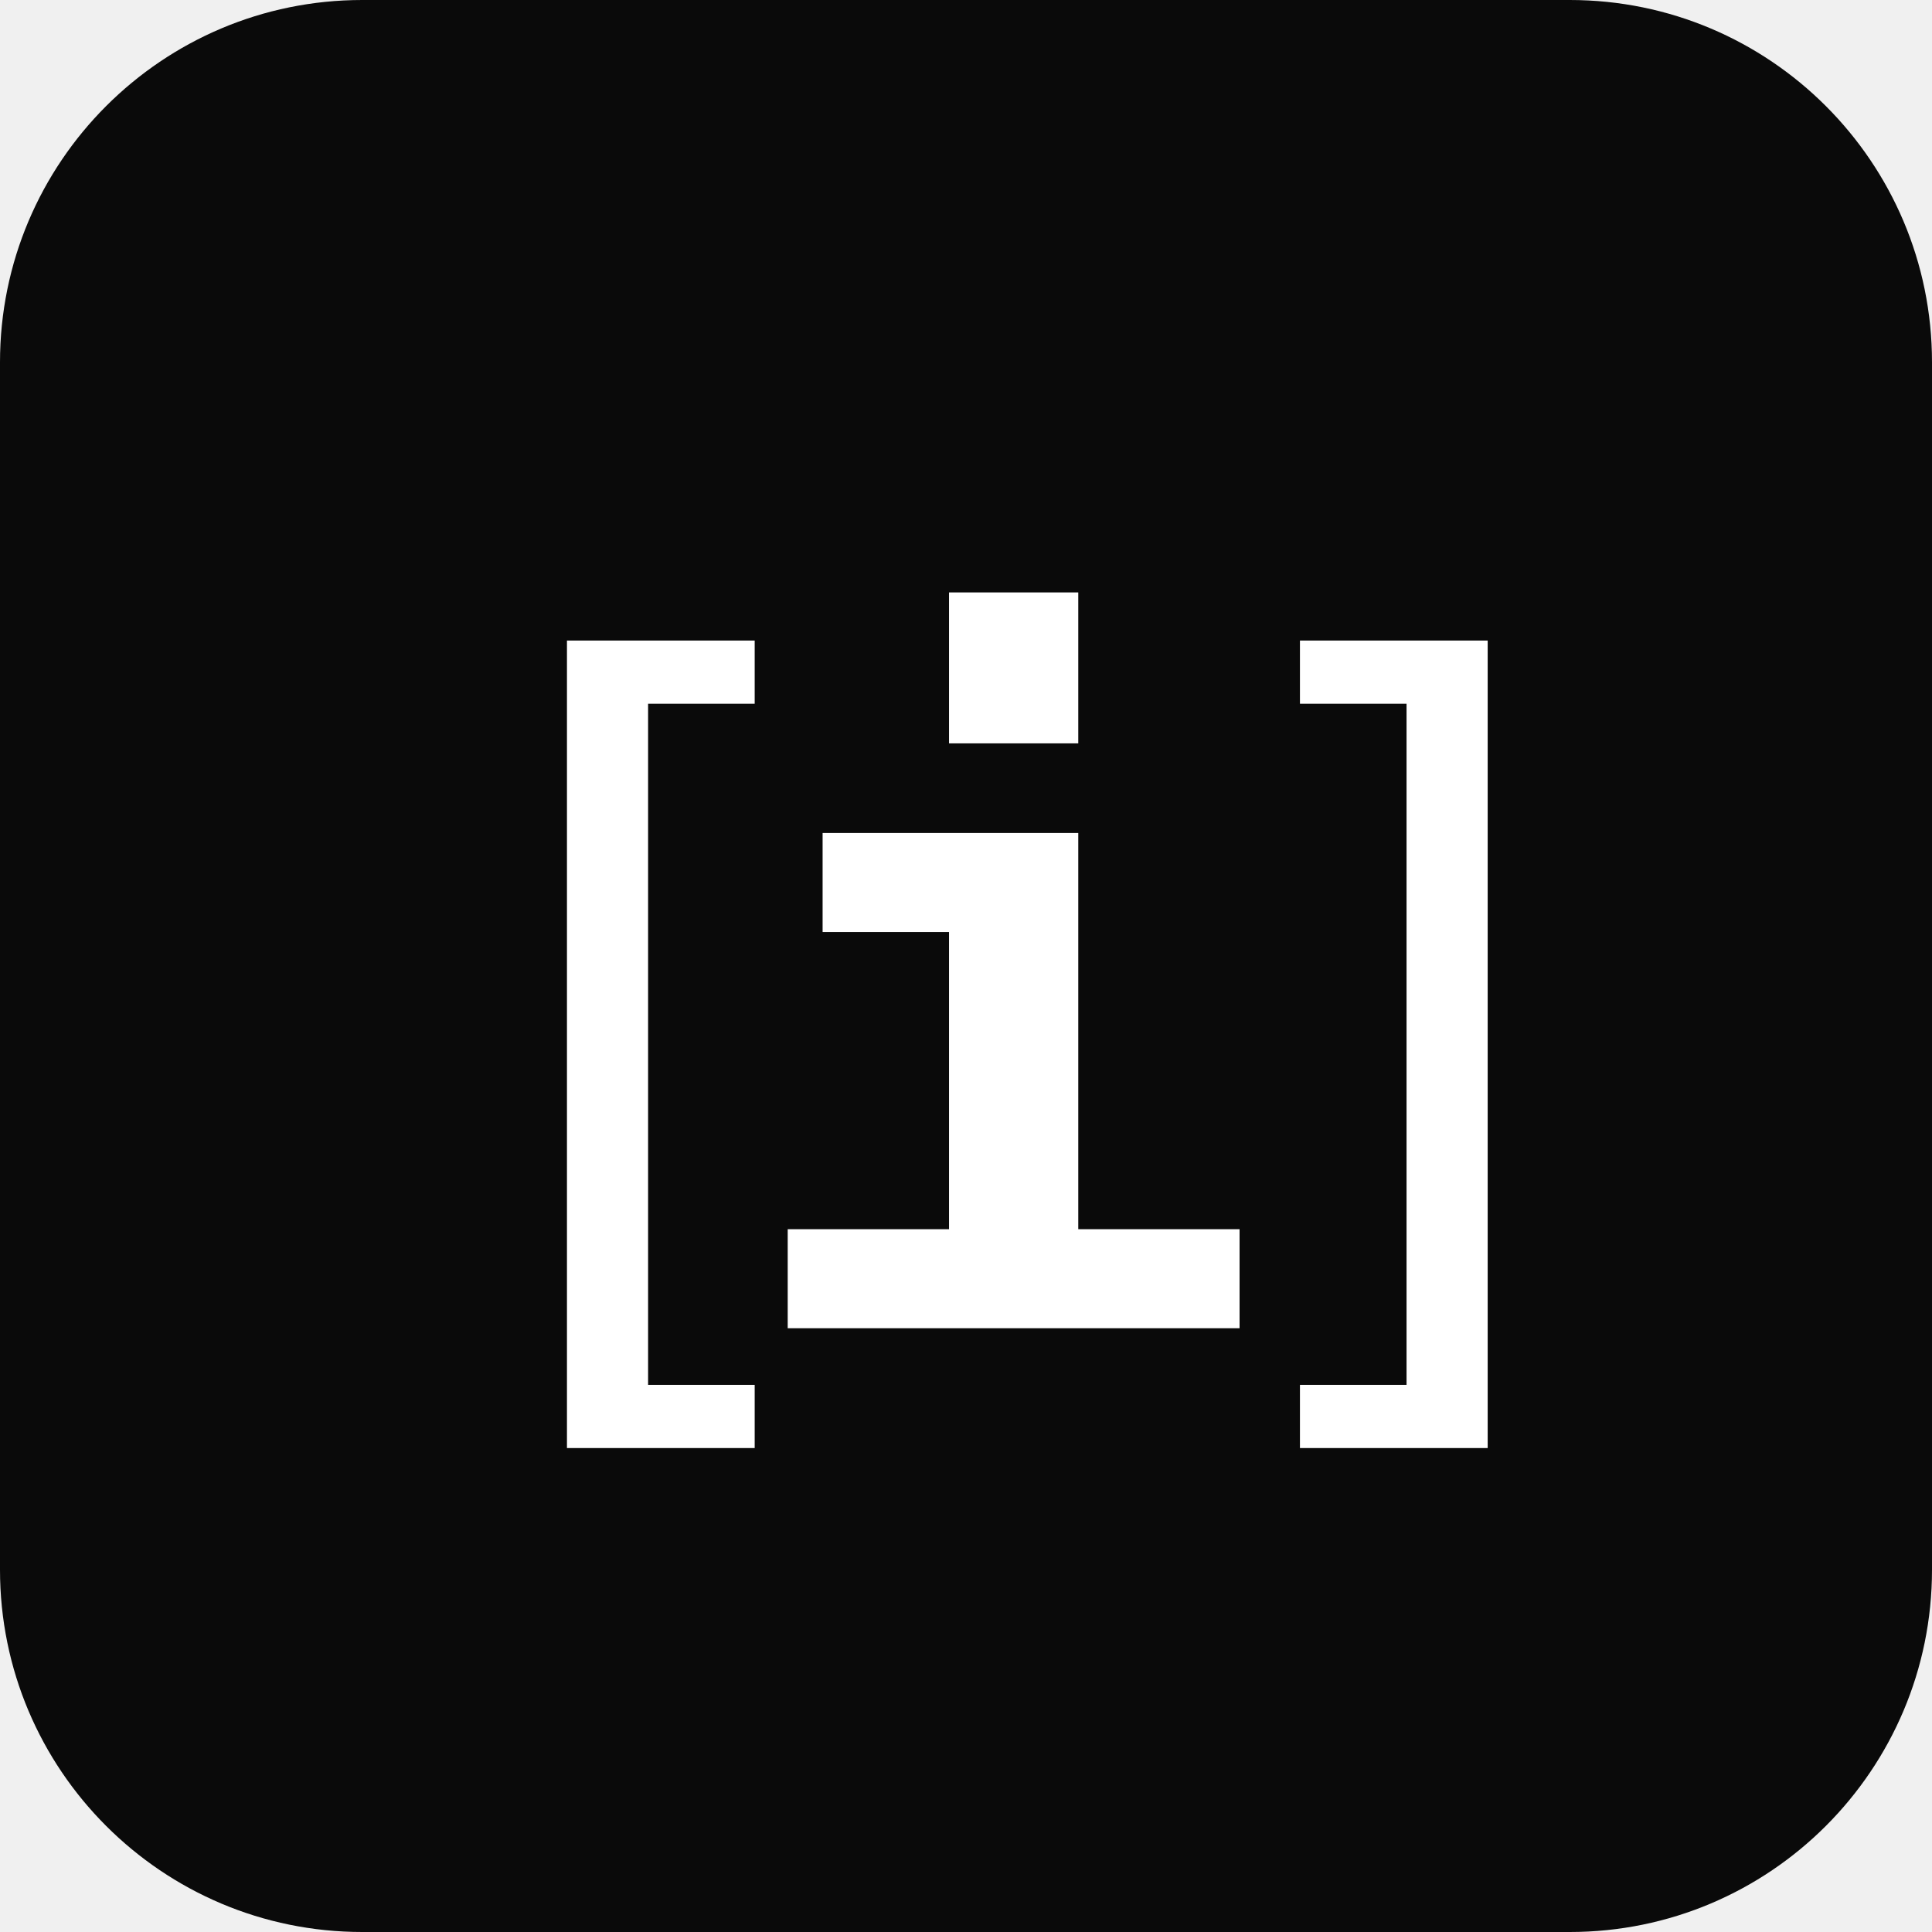
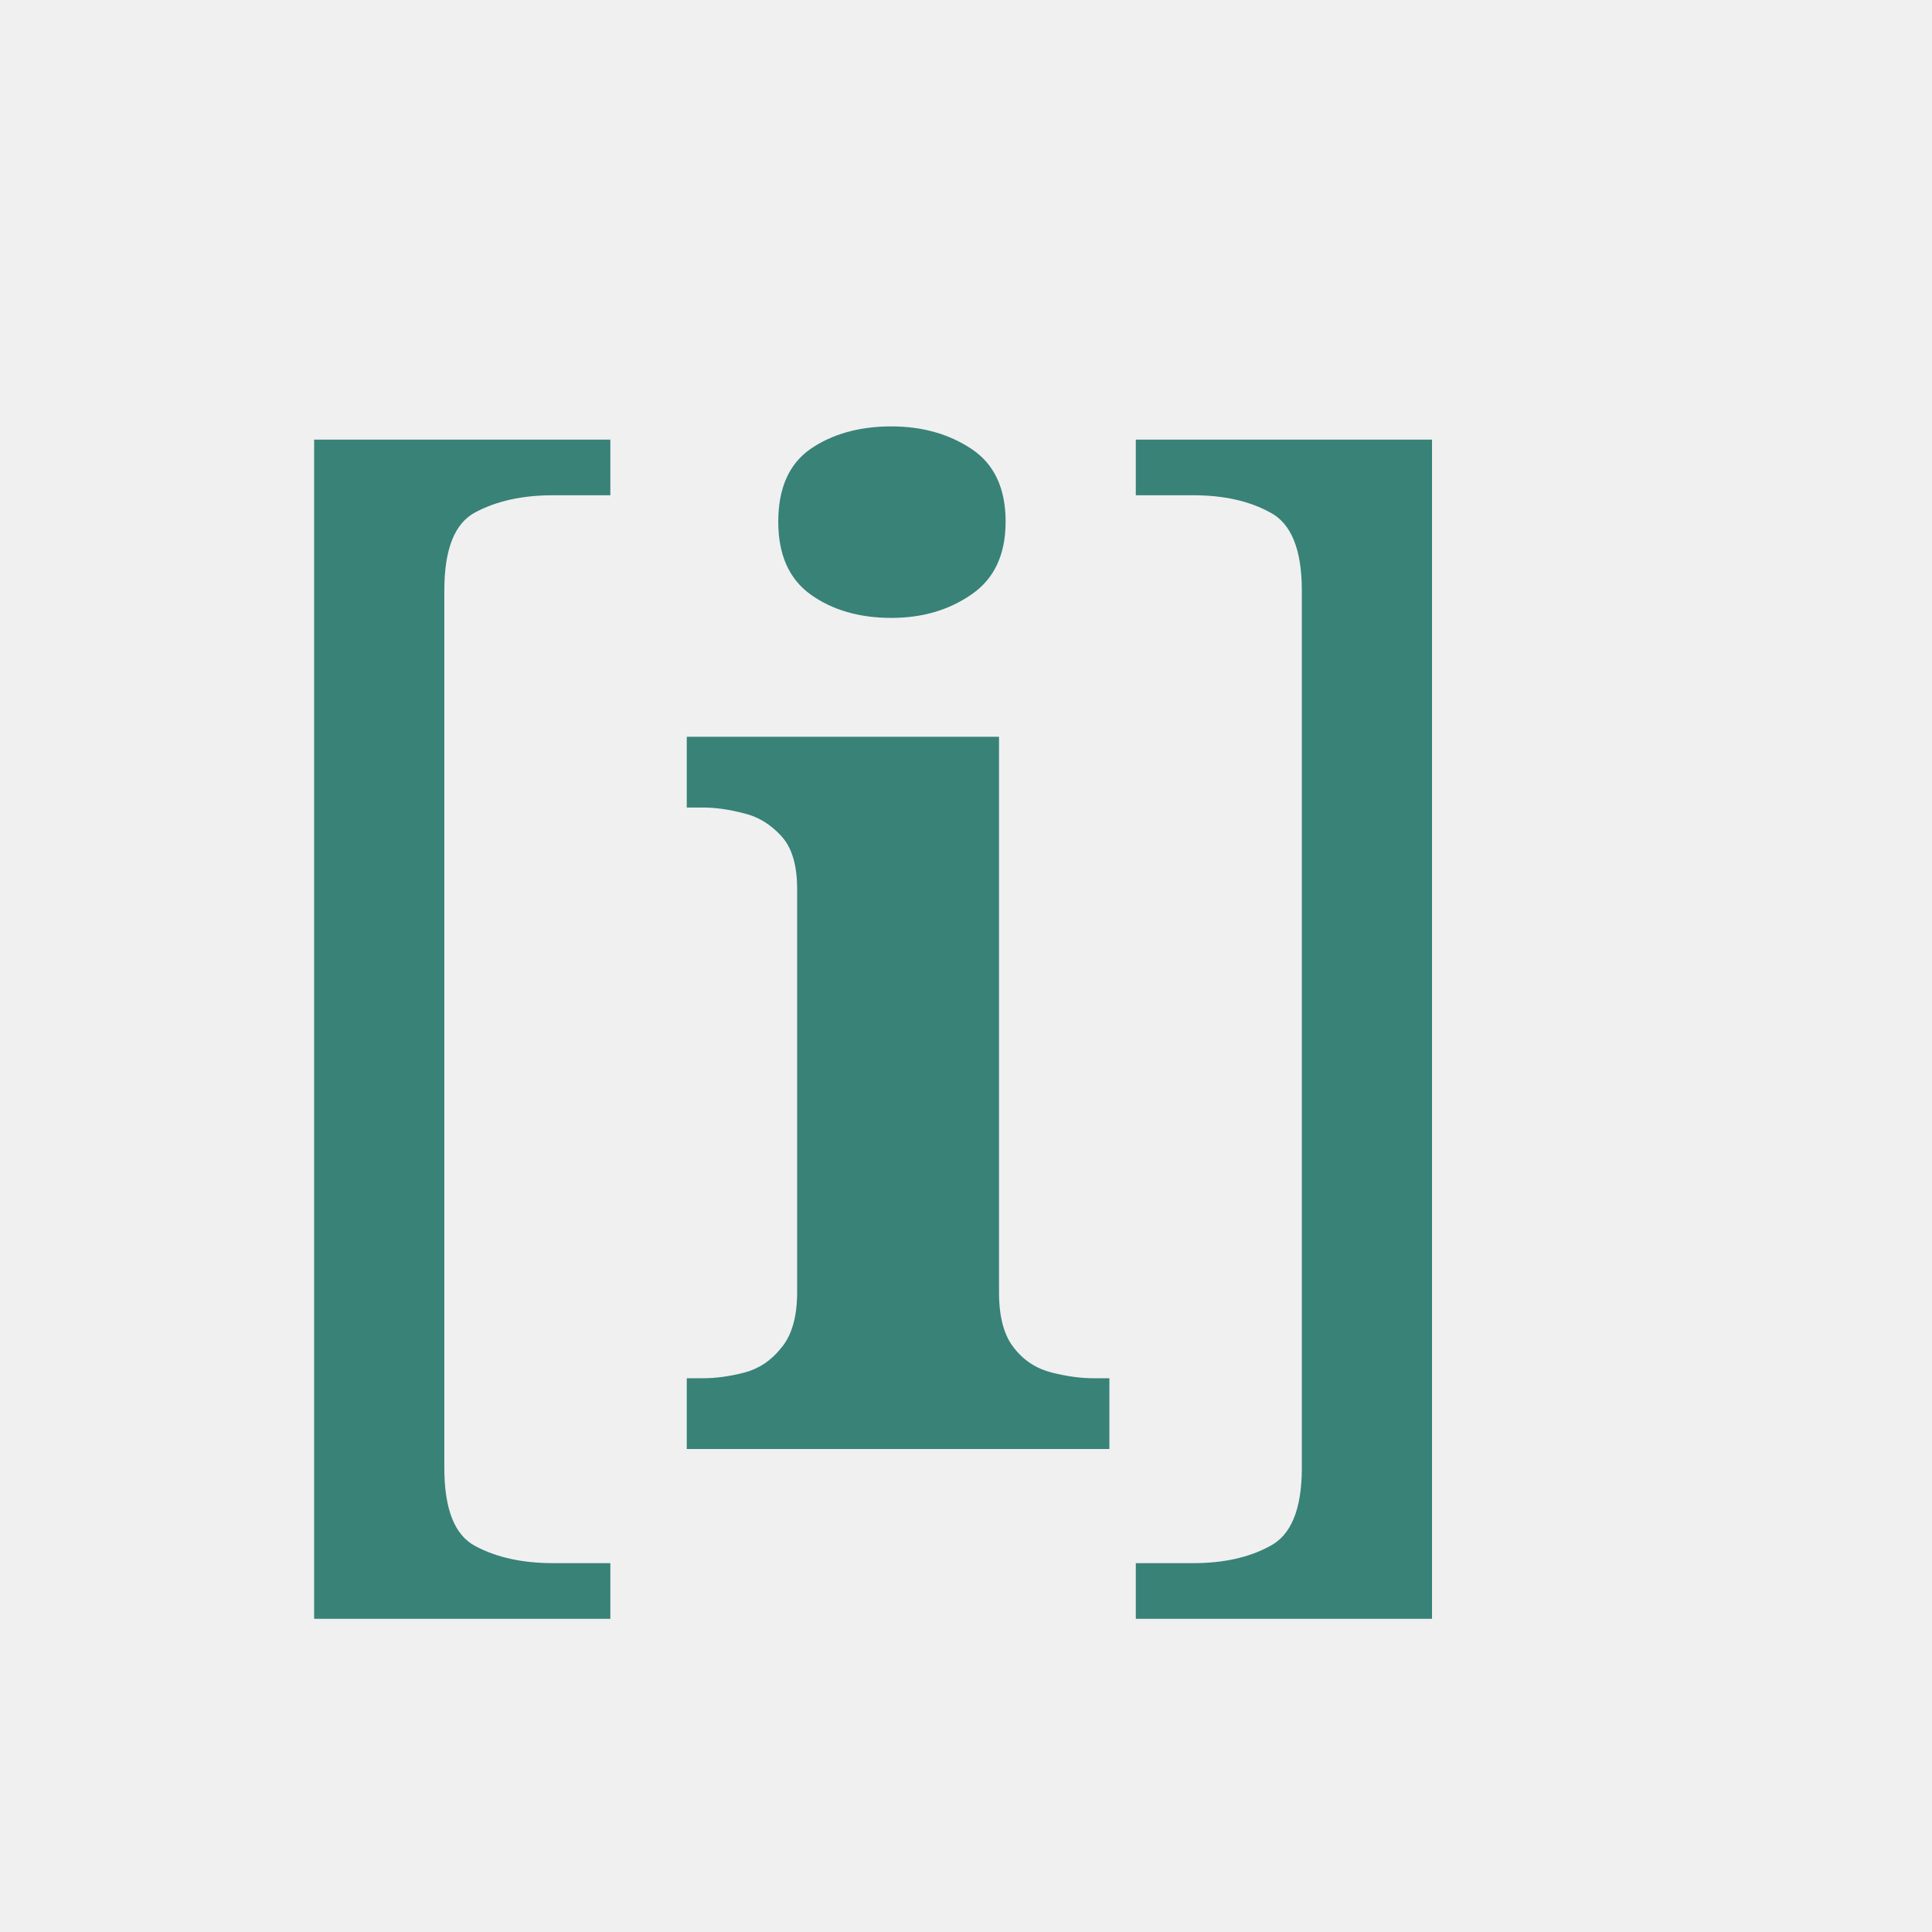
<svg xmlns="http://www.w3.org/2000/svg" viewBox="0 0 32 32" width="32" height="32">
-   <rect width="32" height="32" rx="6" fill="#0a0a0a" />
-   <text x="6" y="22" font-family="ui-monospace,monospace" font-size="15" fill="#fff">[</text>
-   <text x="12" y="22" font-family="ui-monospace,monospace" font-size="15" font-weight="bold" fill="#fff">i</text>
-   <text x="19" y="22" font-family="ui-monospace,monospace" font-size="15" fill="#fff">]</text>
+   <text x="3" y="24" font-family="'Crimson Pro',Georgia,serif" font-size="22" fill="#388278">[</text>
+   <text x="11" y="24" font-family="'Crimson Pro',Georgia,serif" font-size="22" font-weight="bold" fill="#388278">i</text>
+   <text x="18" y="24" font-family="'Crimson Pro',Georgia,serif" font-size="22" fill="#388278">]</text>
</svg>
